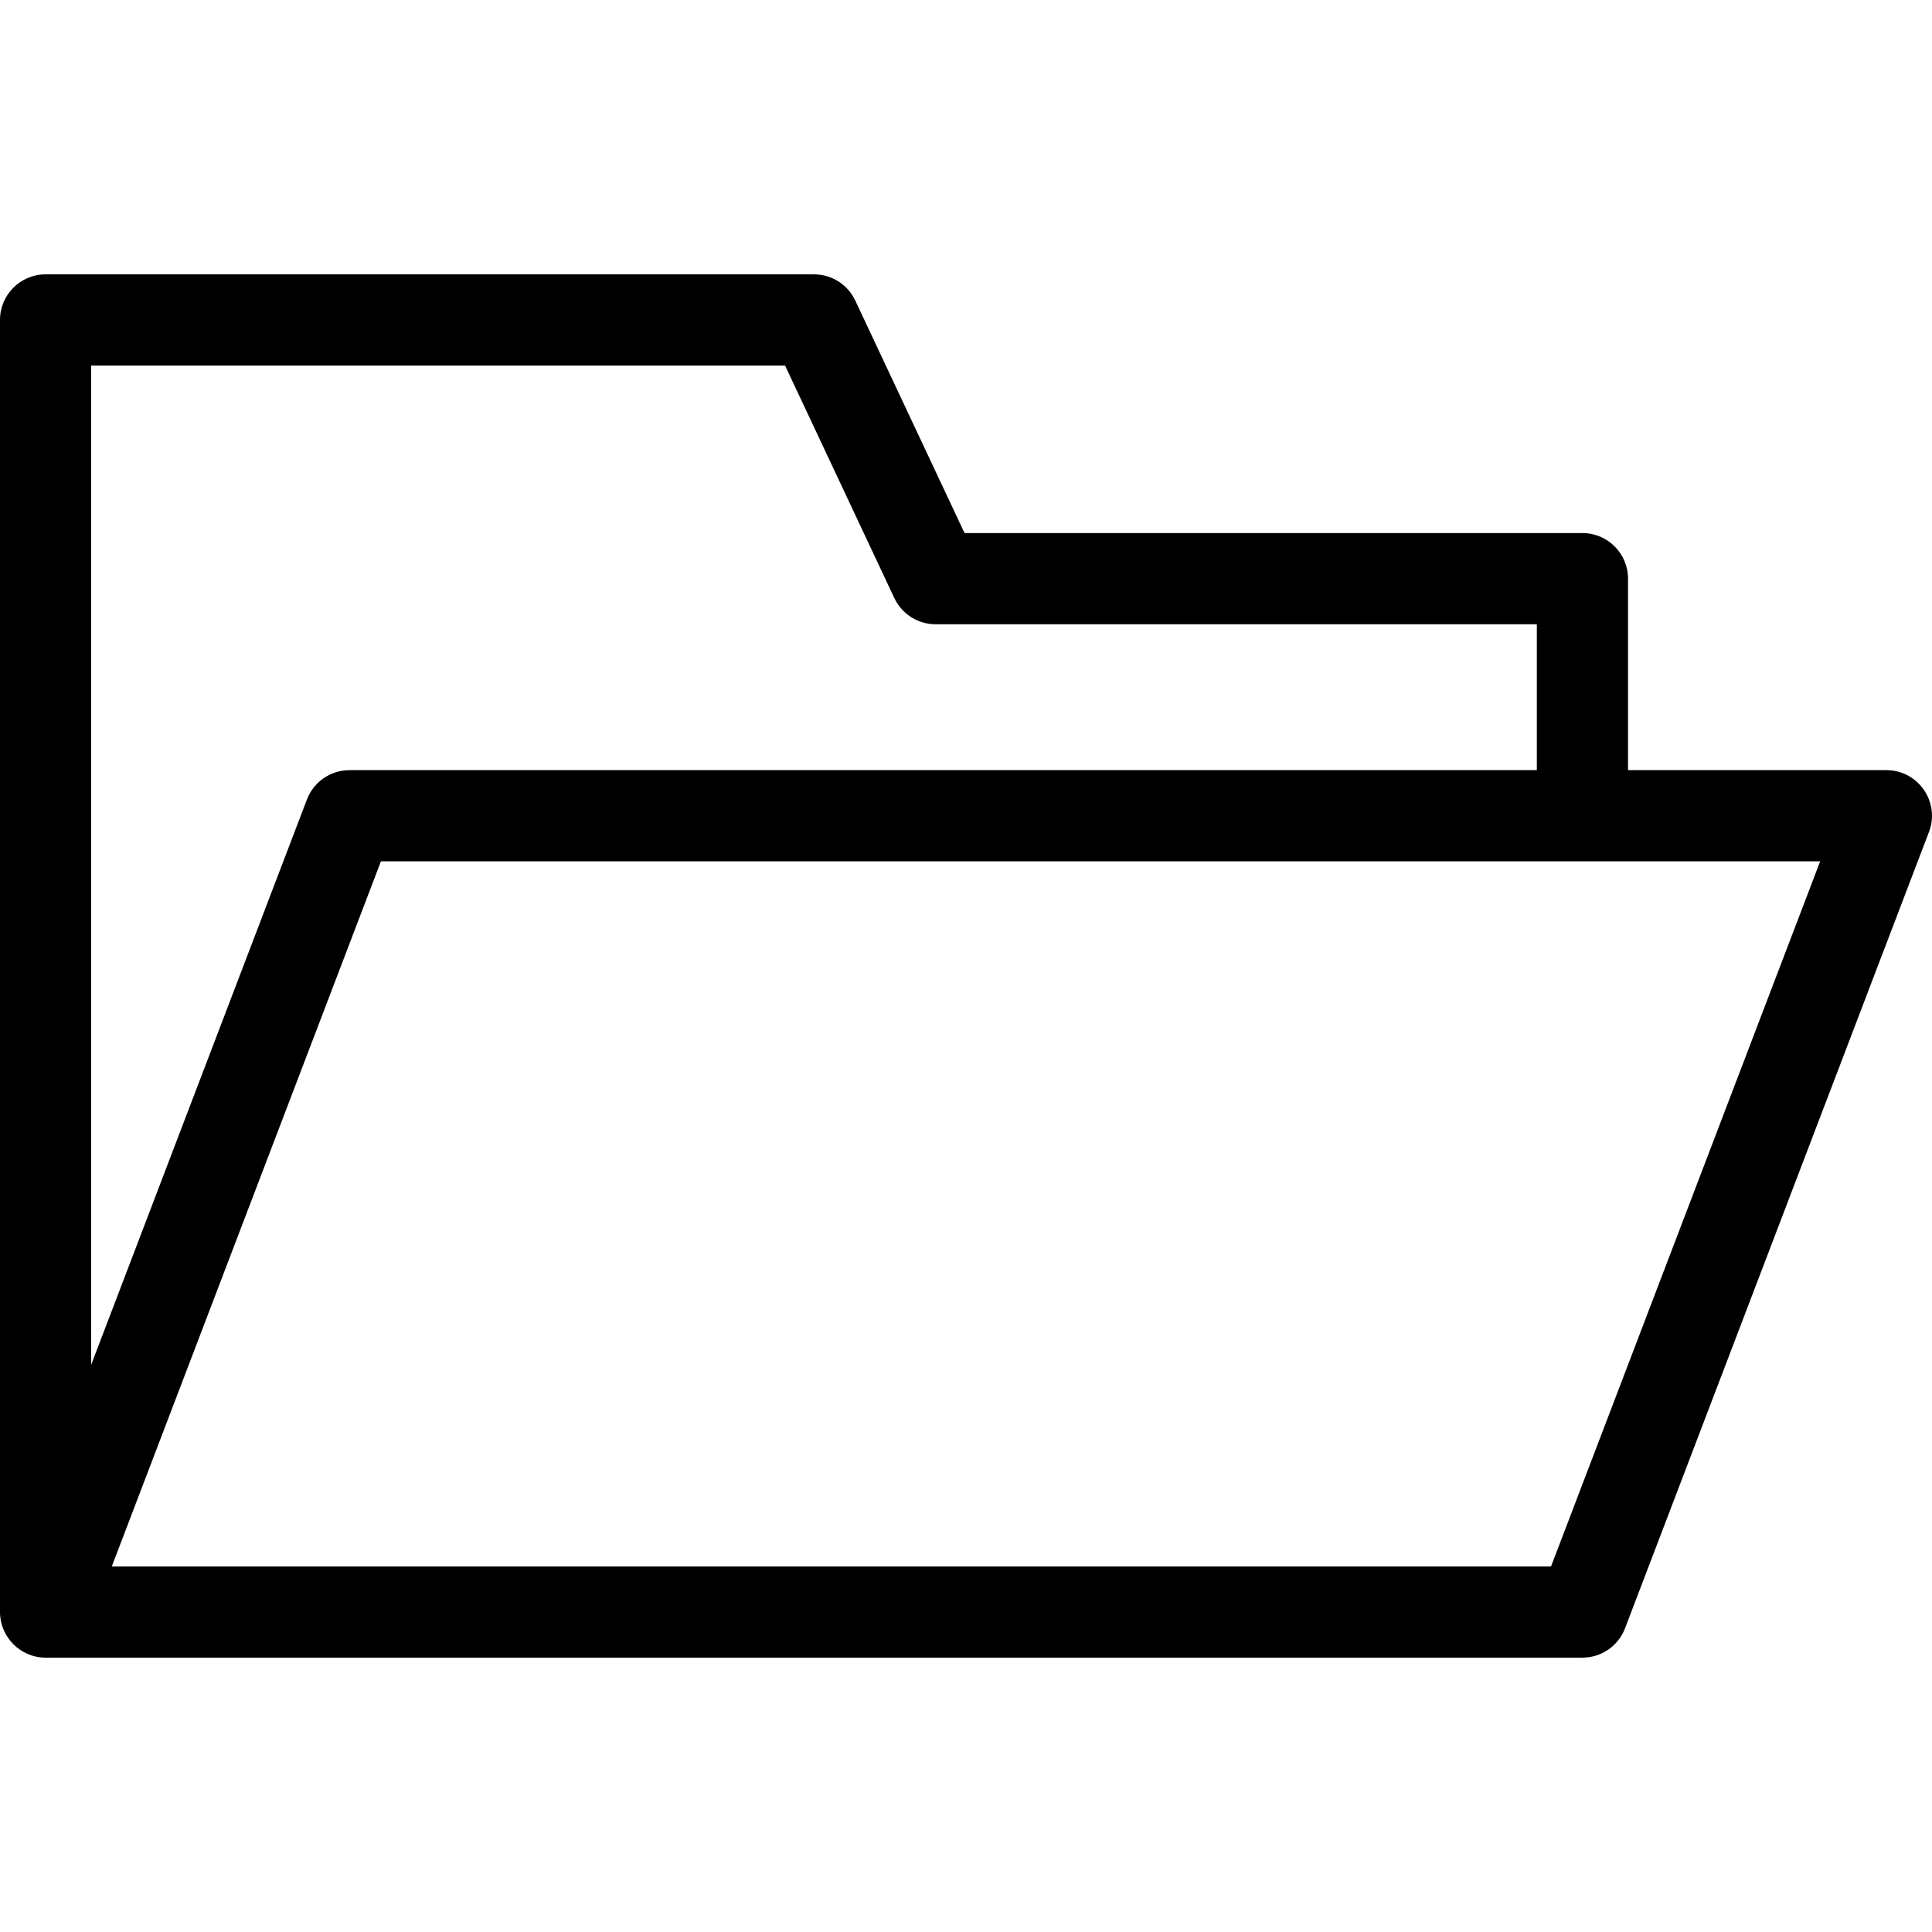
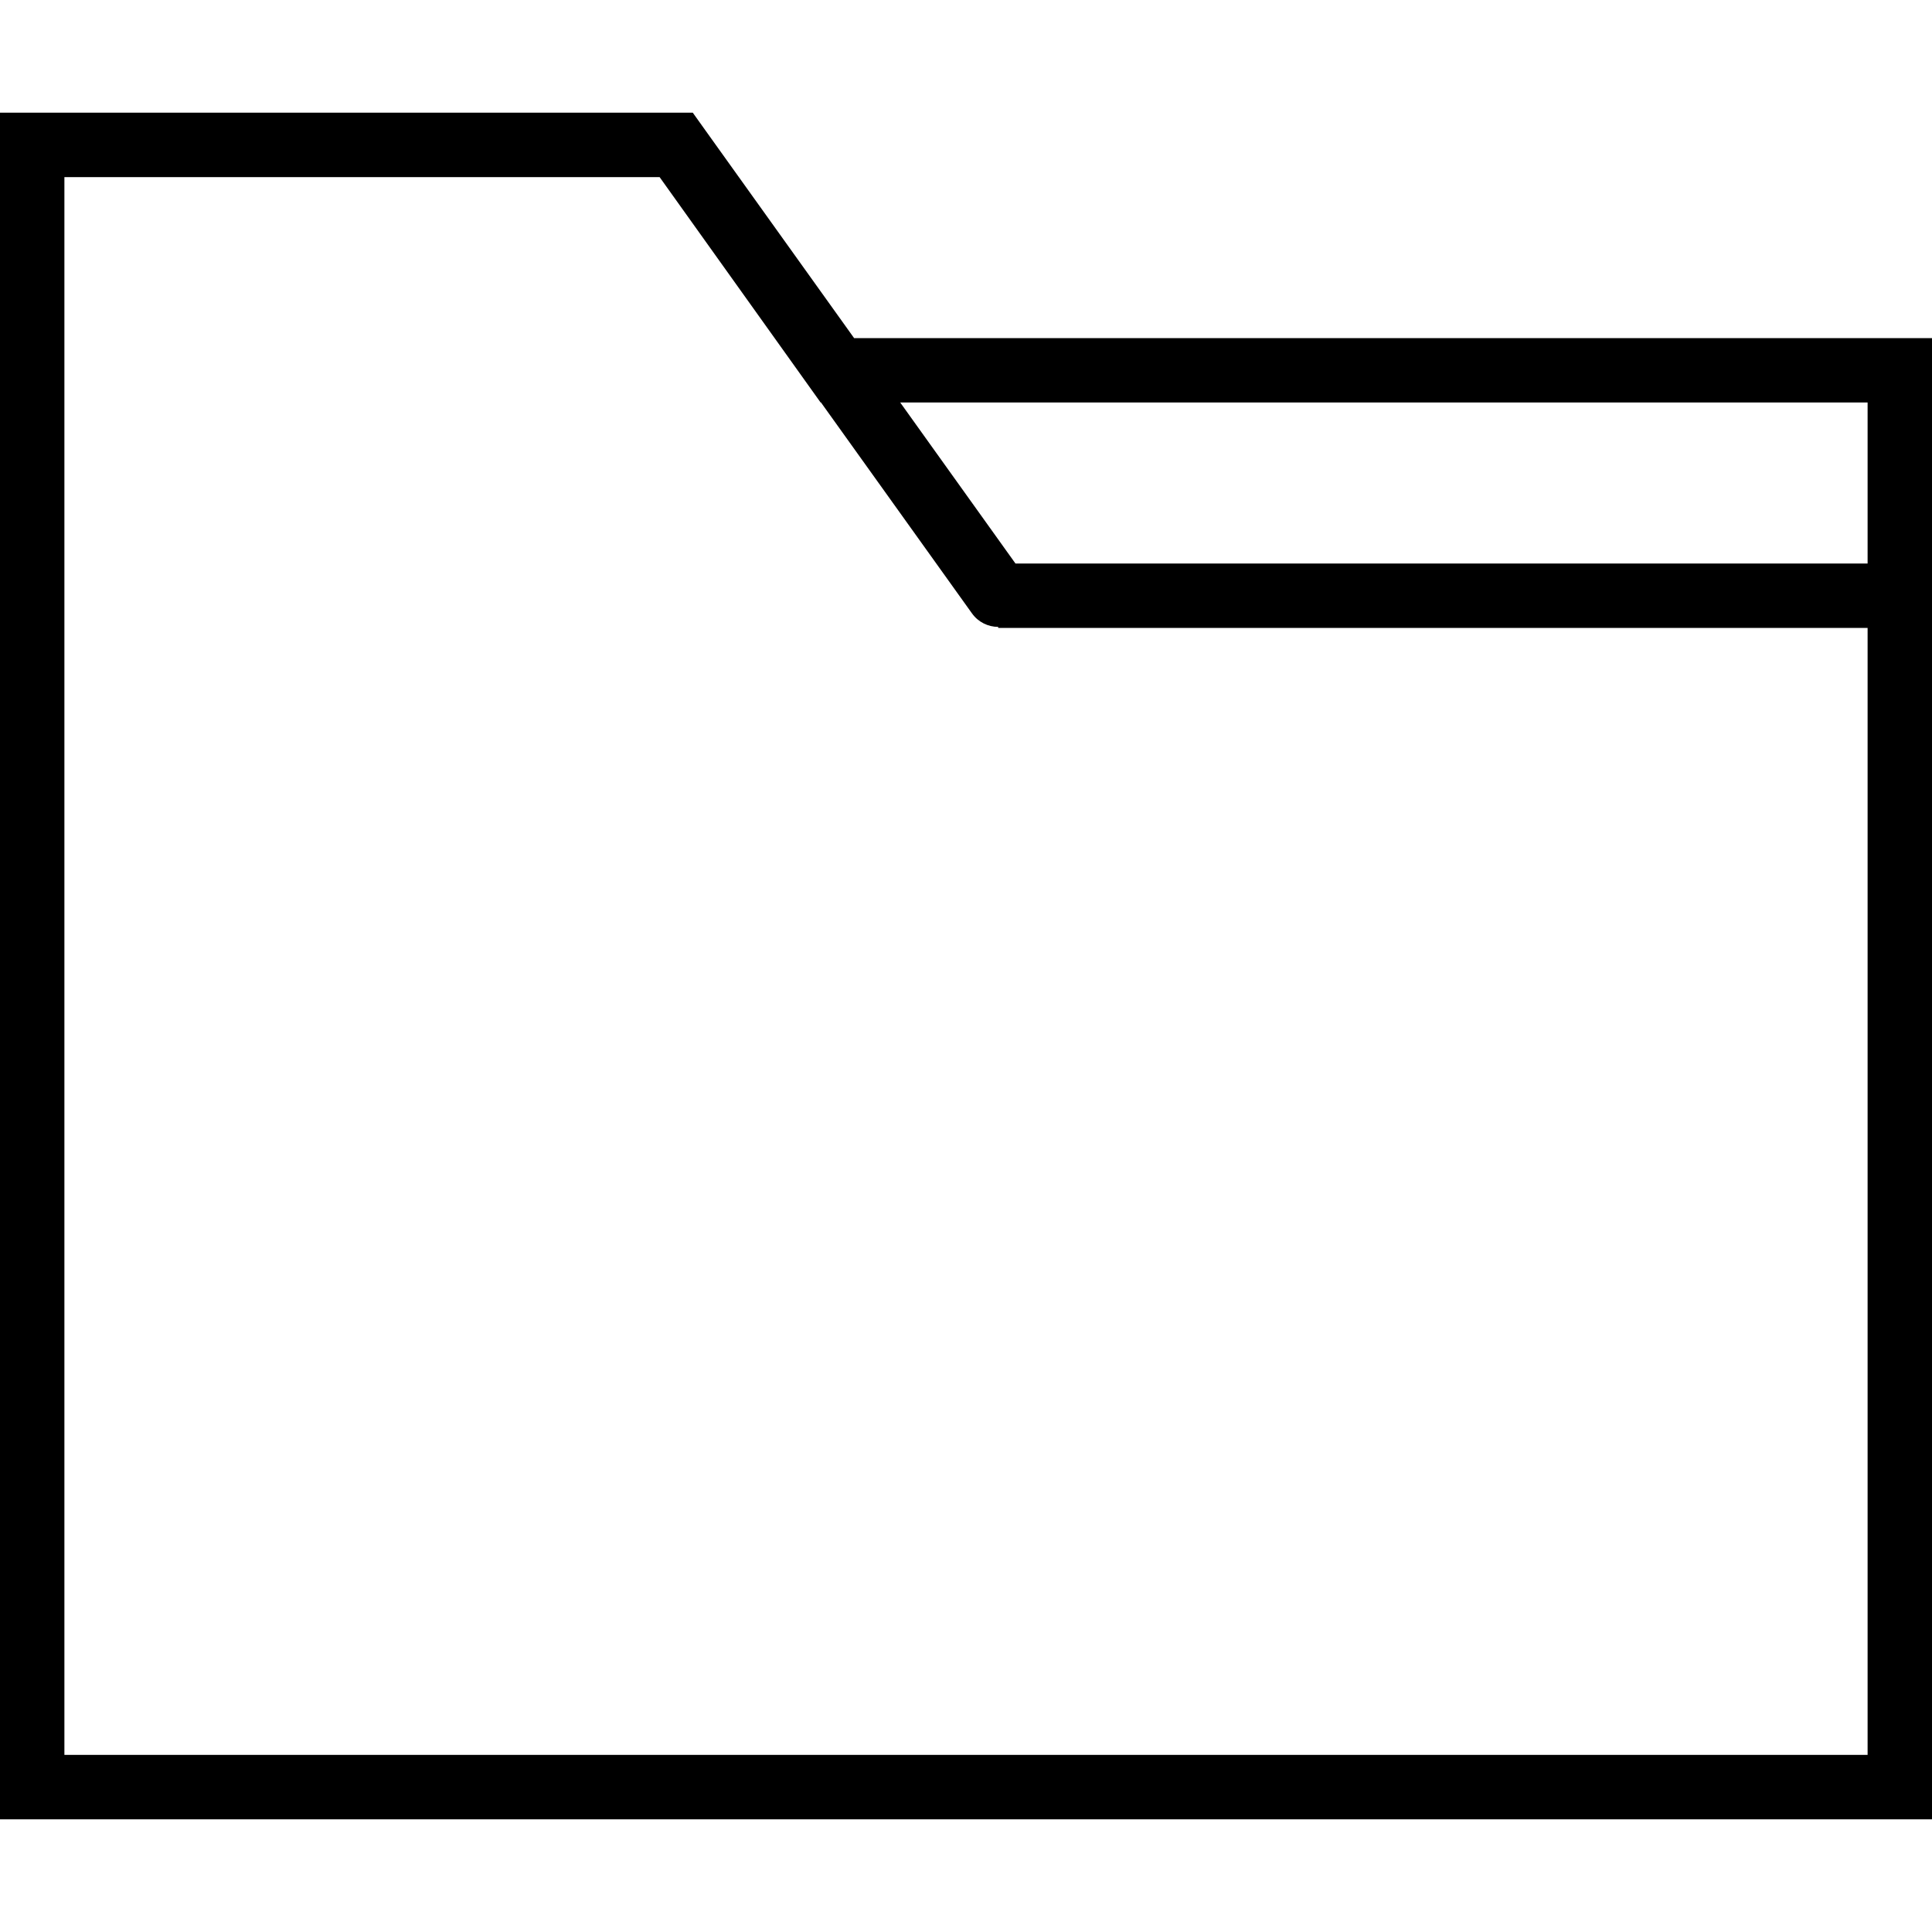
- <svg xmlns="http://www.w3.org/2000/svg" version="1.1" id="Layer_1" x="0px" y="0px" viewBox="0 0 298.757 298.757" style="enable-background:new 0 0 298.757 298.757;" xml:space="preserve">
-   <g>
-     <g>
-       <path d="M291.701,119.091h-39.95v-29.61c0-3.893-3.156-7.05-7.05-7.05h-95.549l-16.896-35.955    c-1.162-2.472-3.648-4.051-6.381-4.051H7.05c-3.893,0-7.05,3.157-7.05,7.05v199.806c0,3.846,3.135,7.051,7.054,7.051    c0.004,0,0.008-0.001,0.012-0.001h237.635c2.923,0,5.543-1.805,6.587-4.536l47-123.14    C300.048,124.044,296.635,119.091,291.701,119.091z M14.1,56.526h107.299l16.896,35.955c1.162,2.472,3.648,4.051,6.381,4.051    h92.975v22.56H54.05c-2.923,0-5.544,1.805-6.587,4.536L14.1,211.04V56.526z M239.846,242.231H17.287l41.618-109.04    c10.158,0,212.404,0,222.559,0L239.846,242.231z" />
-     </g>
-   </g>
+ <svg xmlns="http://www.w3.org/2000/svg" version="1.1" id="Capa_1" x="0px" y="0px" viewBox="0 0 60 60" style="enable-background:new 0 0 60 60;" xml:space="preserve">
+   <path d="M26.525,10.5l-4.618-6.451L21.515,3.5H0v53h60v-46H26.525z M58,12.5v5H31.536l-3.579-5H58z M2,54.5v-49h18.485l5,7h0.012  l4.69,6.551c0.195,0.272,0.501,0.417,0.813,0.418V19.5h27v35H2z" />
  <g>
</g>
  <g>
</g>
  <g>
</g>
  <g>
</g>
  <g>
</g>
  <g>
</g>
  <g>
</g>
  <g>
</g>
  <g>
</g>
  <g>
</g>
  <g>
</g>
  <g>
</g>
  <g>
</g>
  <g>
</g>
  <g>
</g>
</svg>
